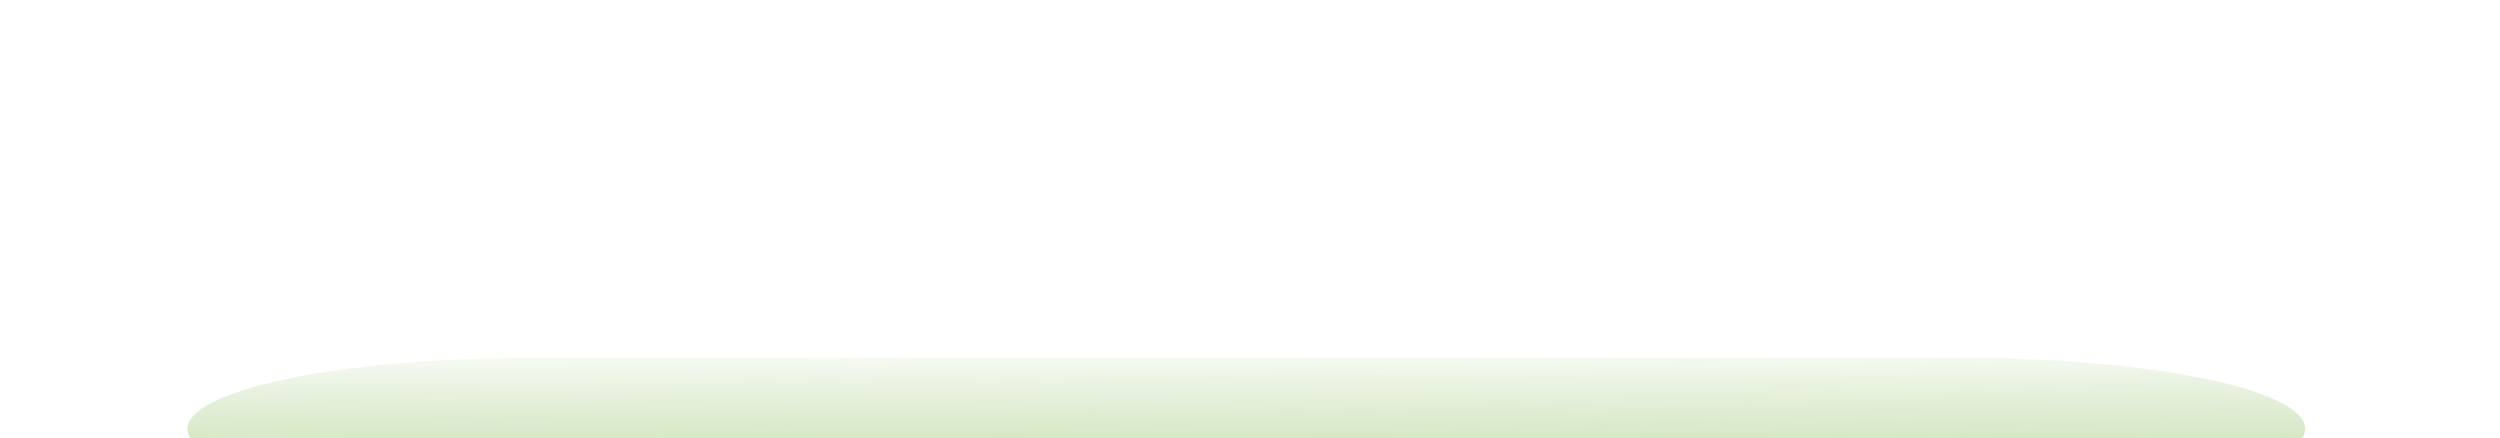
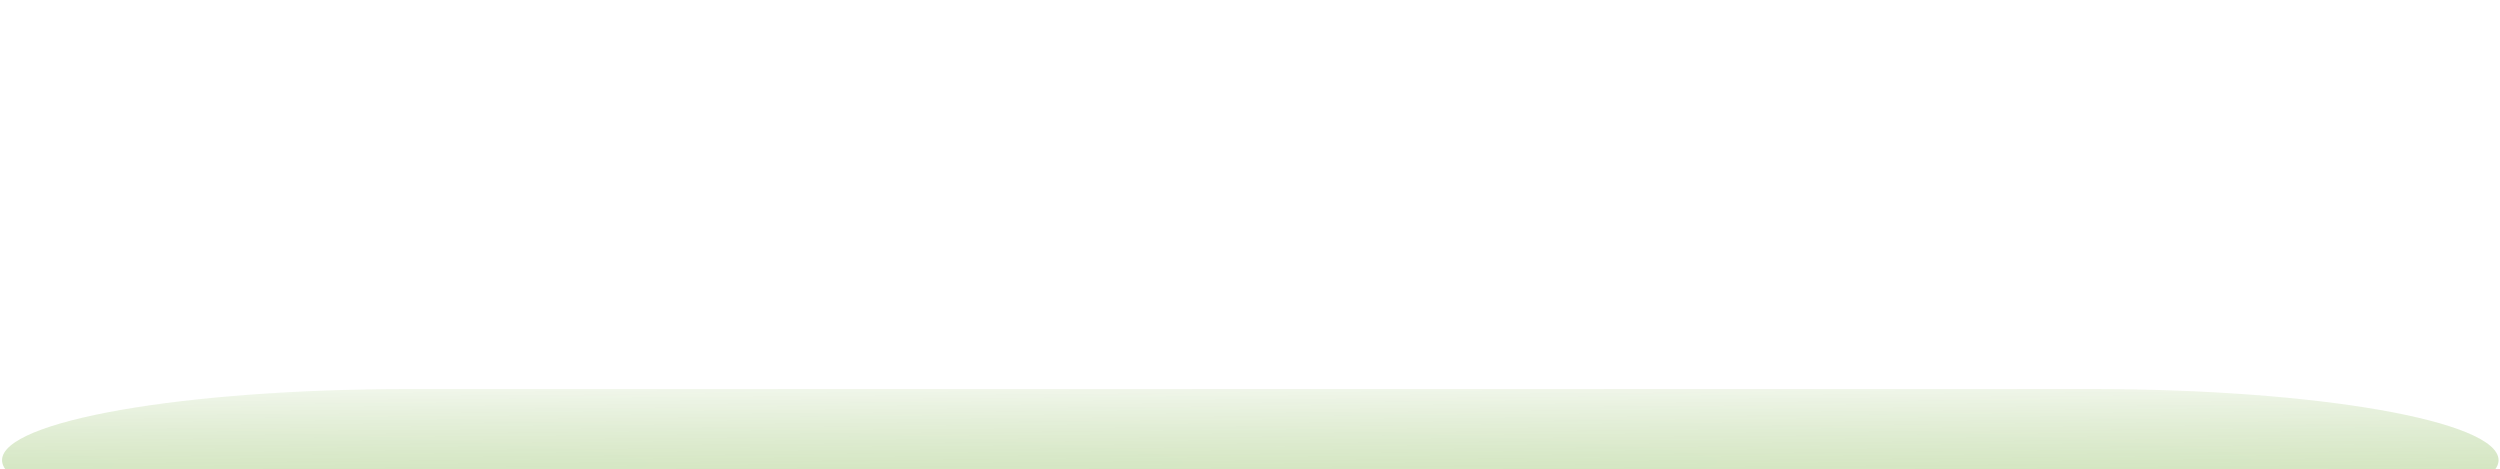
- <svg xmlns="http://www.w3.org/2000/svg" xmlns:xlink="http://www.w3.org/1999/xlink" width="160" height="28" viewBox="0 0 160 28" id="svg2" version="1.1">
+ <svg xmlns="http://www.w3.org/2000/svg" xmlns:xlink="http://www.w3.org/1999/xlink" width="160" height="30" viewBox="0 0 160 30" id="svg2" version="1.1">
  <defs id="defs4">
    <linearGradient id="linearGradient4173">
      <stop style="stop-color:#accd8a;stop-opacity:0" offset="0" id="stop4175" />
      <stop style="stop-color:#e6e6e6;stop-opacity:0;" offset="1" id="stop4177" />
    </linearGradient>
    <linearGradient id="linearGradient4157">
      <stop style="stop-color:#c2dda7;stop-opacity:1" offset="0" id="stop4159" />
-       <stop style="stop-color:#accd8a;stop-opacity:0.094" offset="1" id="stop4161" />
+       <stop style="stop-color:#accd8a;stop-opacity:0.165" offset="1" id="stop4161" />
    </linearGradient>
-     <linearGradient xlink:href="#linearGradient4157" id="linearGradient4163" x1="171.838" y1="1052.67" x2="171.827" y2="1040.982" gradientUnits="userSpaceOnUse" gradientTransform="matrix(0.3845179,0,0,0.9008545,11.61158,109.2468)" />
+     <linearGradient xlink:href="#linearGradient4157" id="linearGradient4163" x1="171.838" y1="1052.67" x2="171.827" y2="1040.982" gradientUnits="userSpaceOnUse" gradientTransform="matrix(0.453299,0,0,0.9008545,-0.3271936,109.2468)" />
    <radialGradient xlink:href="#linearGradient4173" id="radialGradient4179" cx="83.788" cy="12.557" fx="83.788" fy="12.557" r="80" gradientTransform="matrix(1,0,0,0.175,0,11.55)" gradientUnits="userSpaceOnUse" />
  </defs>
-   <g id="layer1" transform="translate(0,-1024.362)">
-     <path style="opacity:1;fill:url(#radialGradient4179);fill-opacity:1;stroke:none;stroke-opacity:1" d="M 0 0 L 0 12.121 L 0 14 L 0 15.879 C 0 22.594 5.406 28 12.121 28 L 147.879 28 C 154.594 28 160 22.594 160 15.879 L 160 14 L 160 12.121 L 160 0 L 147.879 0 L 12.121 0 L 0 0 z " transform="translate(0,1024.362)" id="rect4154" />
-     <rect style="opacity:1;fill:url(#linearGradient4163);fill-opacity:1;stroke:none;stroke-opacity:1" id="rect4155" width="135.533" height="9.1" x="12" y="1047.262" ry="4.55" rx="22.048" />
+   <g id="layer1" transform="translate(0,-1022.362)">
+     <path style="opacity:1;fill:url(#radialGradient4179);fill-opacity:1;stroke:none;stroke-opacity:1" d="M 0,0 0,12.121 0,14 0,15.879 C 0,22.594 5.406,28 12.121,28 L 147.879,28 C 154.594,28 160,22.594 160,15.879 L 160,14 160,12.121 160,0 147.879,0 12.121,0 0,0 Z" transform="translate(0,1024.362)" id="rect4154" />
+     <rect style="opacity:1;fill:url(#linearGradient4163);fill-opacity:1;stroke:none;stroke-opacity:1" id="rect4155" width="159.777" height="9.1" x="0.131" y="1047.262" ry="4.55" rx="25.992" />
  </g>
</svg>
